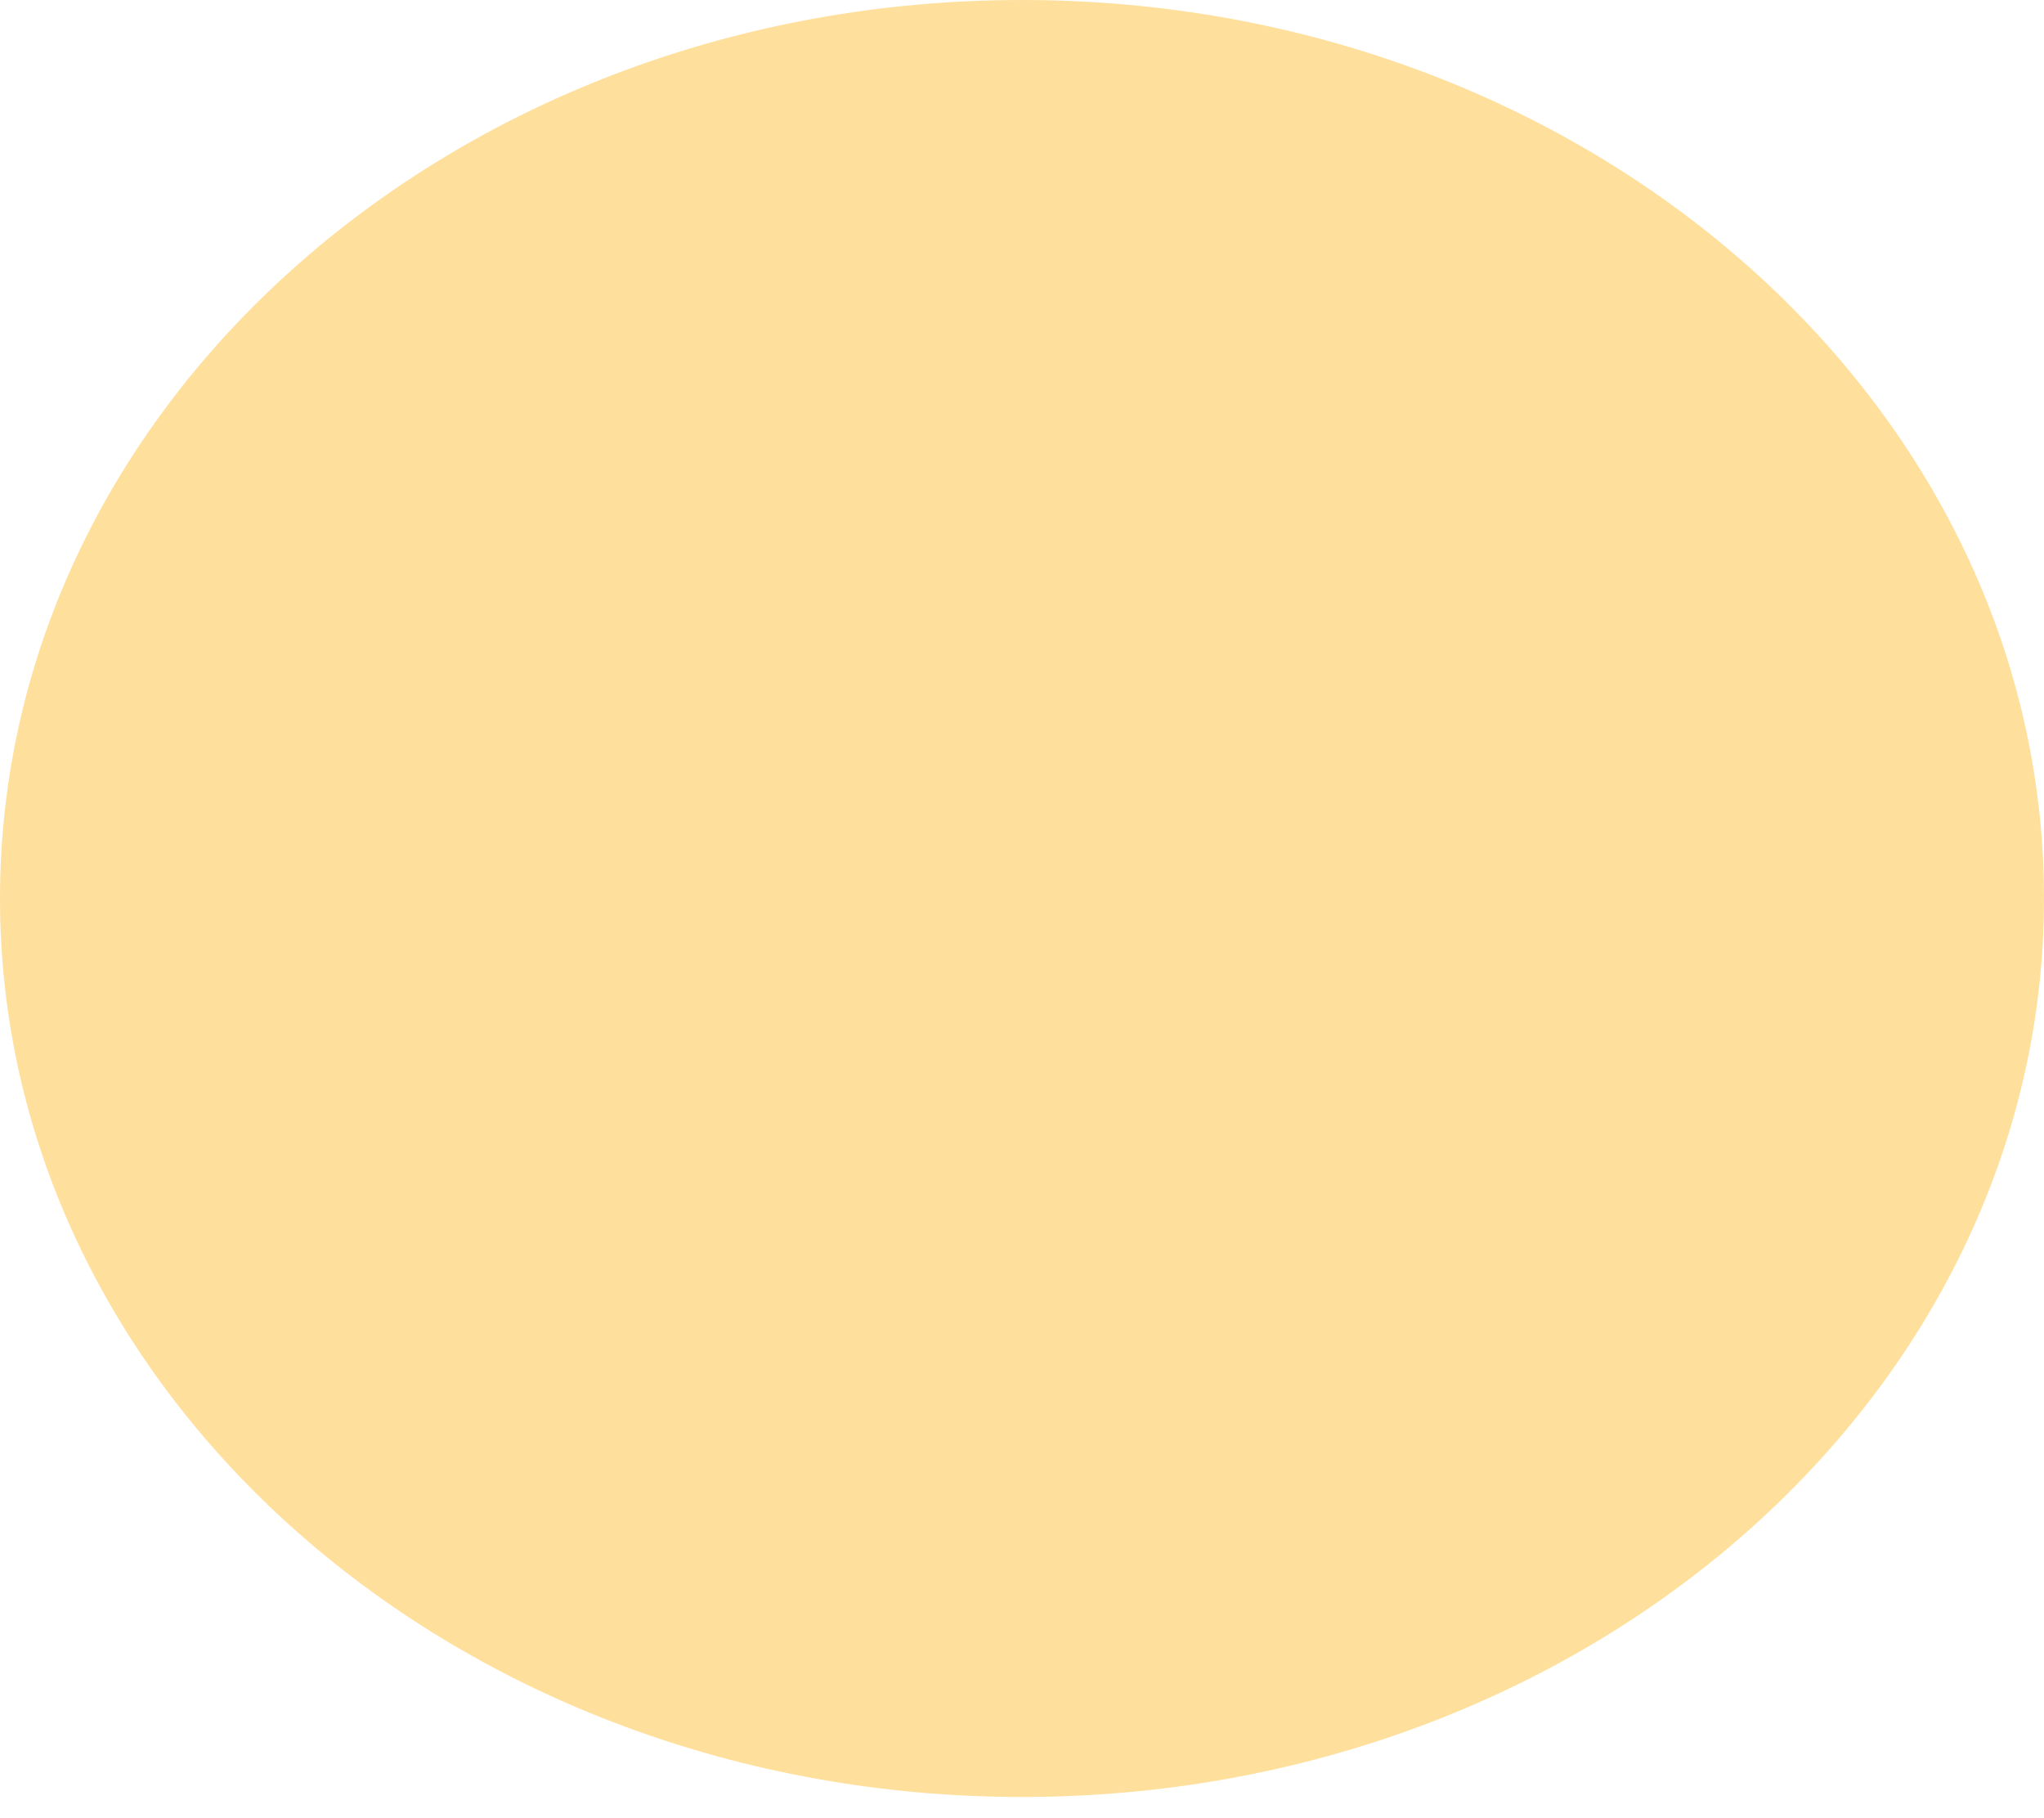
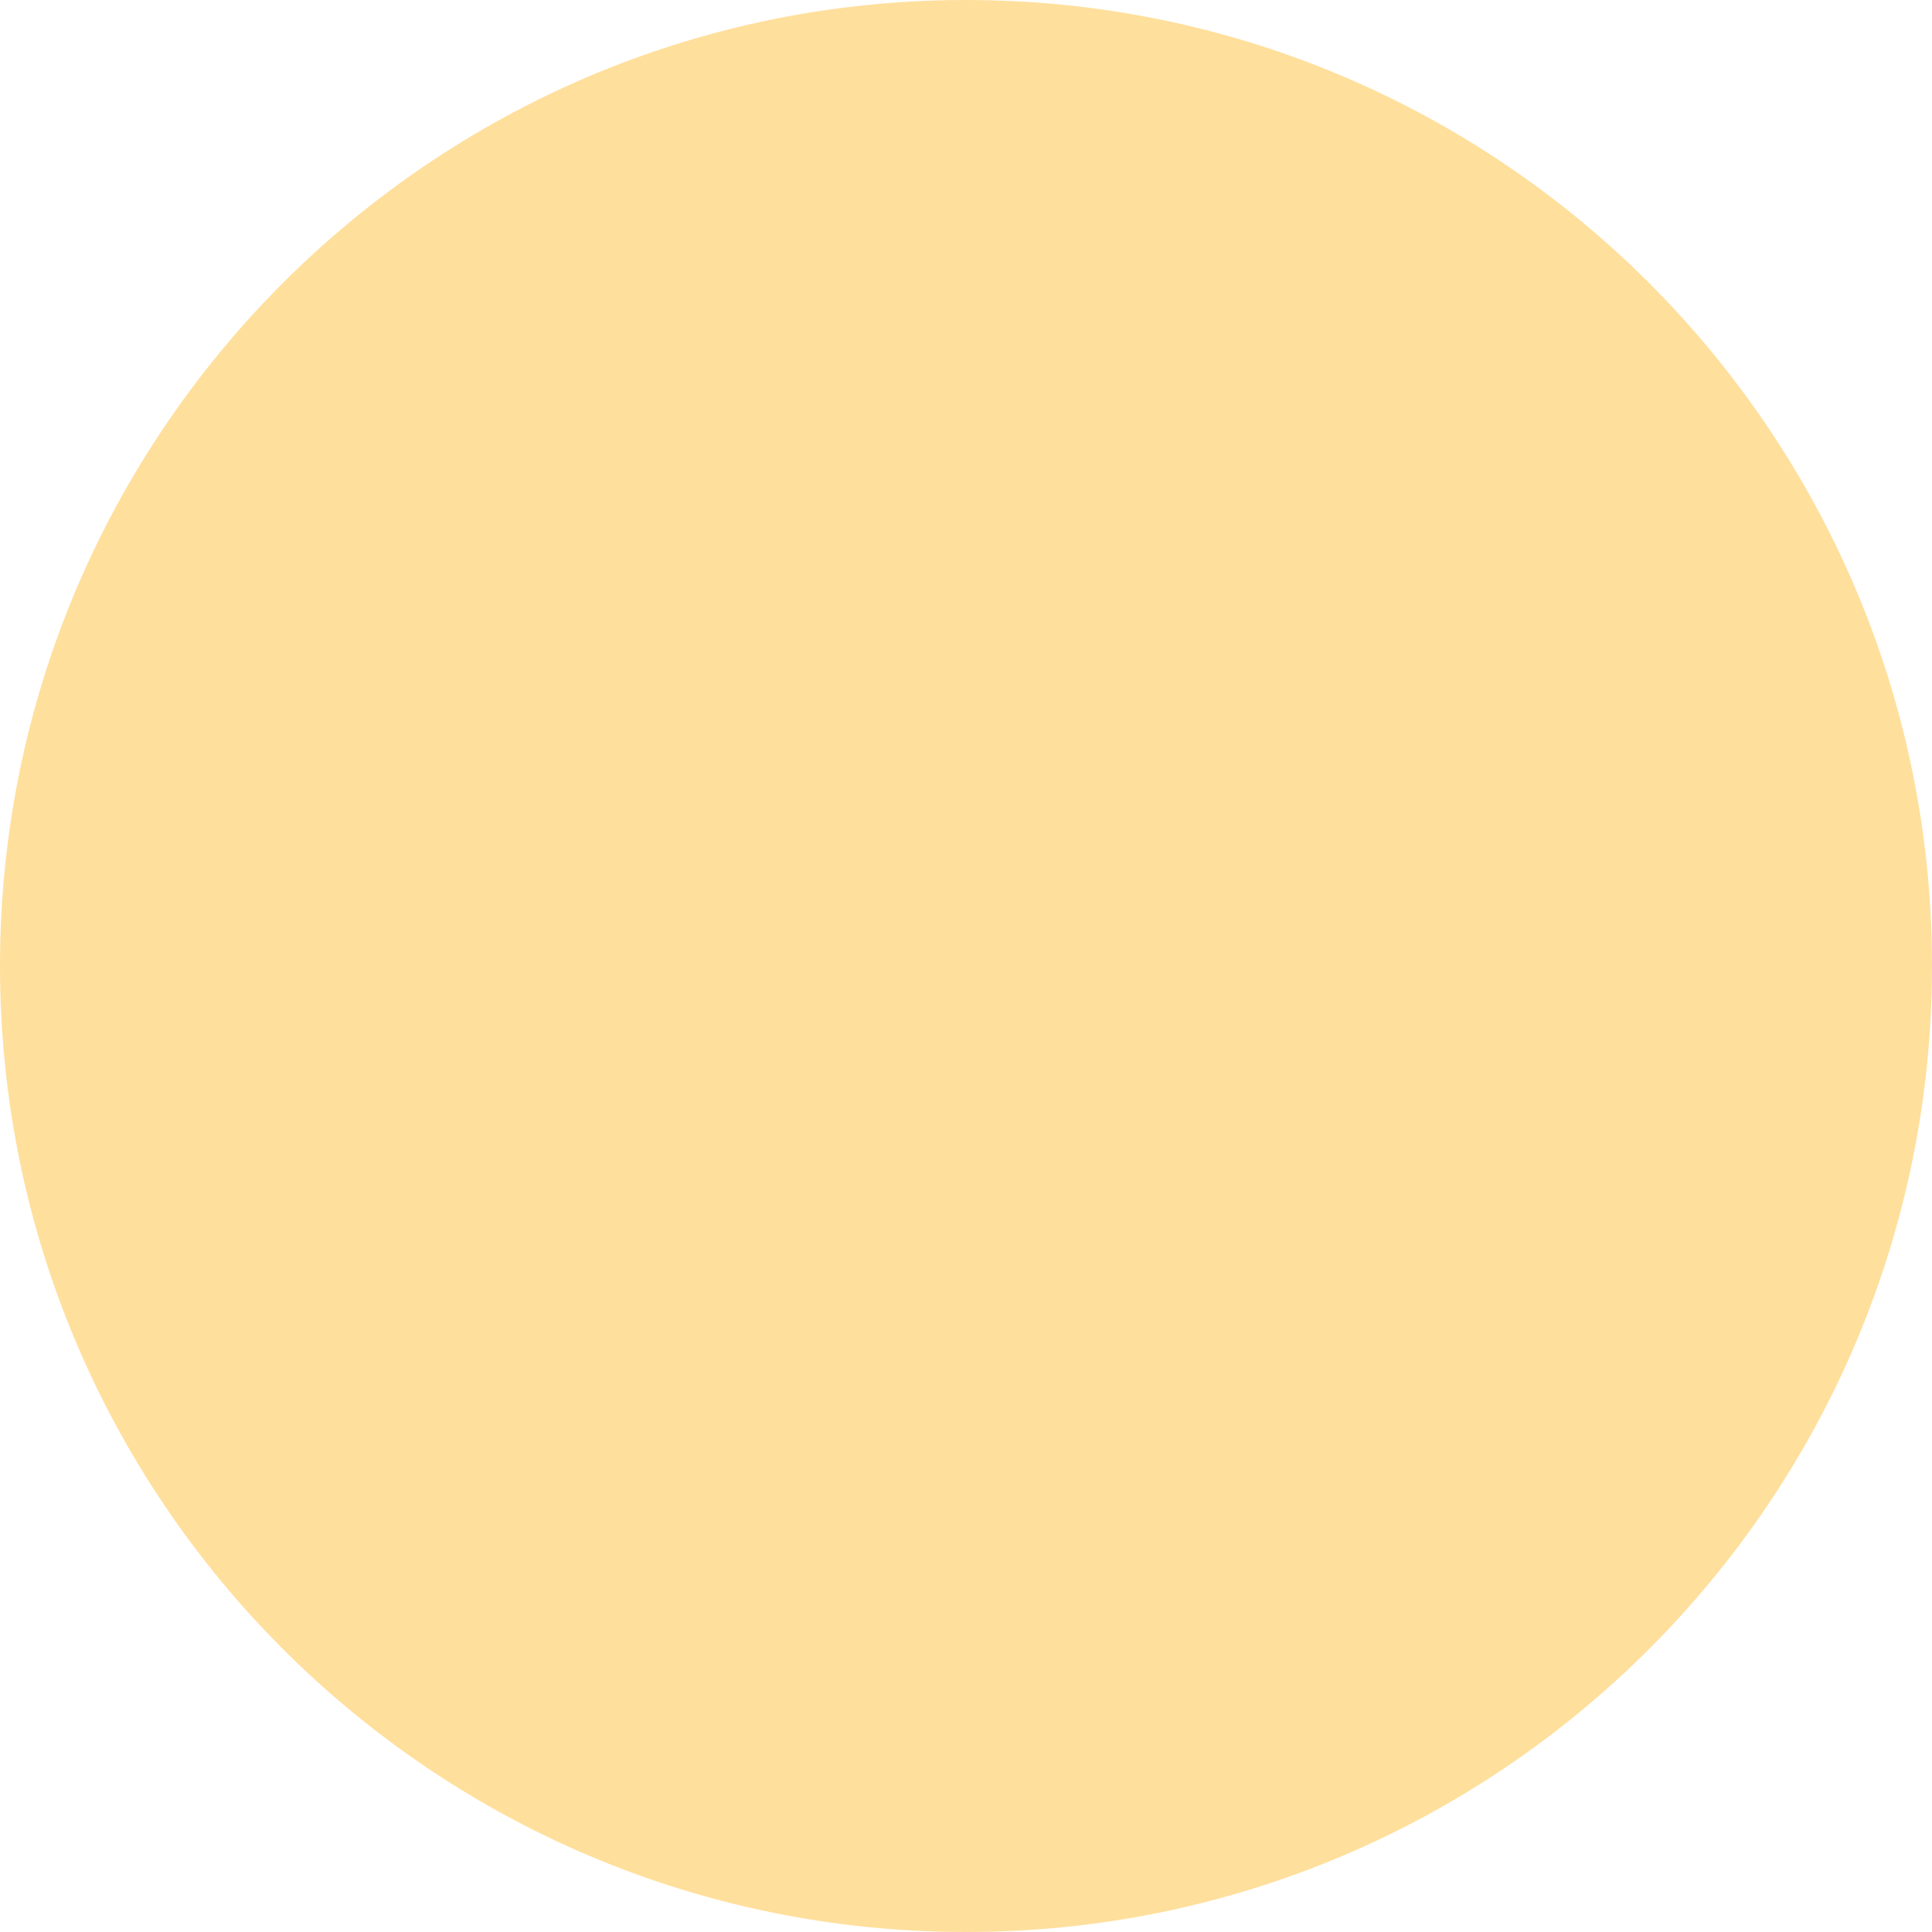
- <svg xmlns="http://www.w3.org/2000/svg" width="45" height="40" viewBox="0 0 45 40" fill="none">
-   <path d="M22.5 39.551C34.926 39.551 45 30.697 45 19.775C45 8.854 34.926 0 22.5 0C10.074 0 0 8.854 0 19.775C0 30.697 10.074 39.551 22.5 39.551Z" fill="#FFDF9C" />
+ <svg xmlns="http://www.w3.org/2000/svg" width="45" height="45" viewBox="0 0 49.5 49.5" version="1.1" id="svg3753" style="fill:none">
+   <defs id="defs3757" />
+   <ellipse id="path3777" cx="22.515" cy="24.891" rx="22.449" ry="19.911" />
+   <ellipse id="path3779" cx="38.866" cy="41.703" rx="0.231" ry="0.33" />
+   <ellipse id="path3781" cx="30.46" cy="41.638" rx="30.856" ry="28.482" />
+   <ellipse id="path3783" cx="33.46" cy="32.869" rx="0.231" ry="3.89" />
+   <ellipse id="path3785" cx="37.811" cy="34.913" rx="0.429" ry="0.527" />
+   <ellipse id="path3787" cx="39.822" cy="38.011" rx="5.934" ry="5.274" />
+   <ellipse id="path3789" cx="11.142" cy="32.506" rx="0.132" ry="0.033" />
+   <ellipse id="path3791" cx="20.636" cy="24.627" rx="20.702" ry="19.713" />
+   <ellipse id="path3793" cx="43.415" cy="44.769" rx="2.077" ry="0.56" />
+   <ellipse id="path3795" cx="22.581" cy="25.056" rx="22.581" ry="20.01" />
+   <path style="stroke-width:0.066" d="M 20.704,44.478 C 14.908,44.019 9.696,41.765 5.886,38.067 2.739,35.013 0.82,31.384 0.199,27.311 -0.043,25.73 0.001,23.305 0.301,21.644 1.72,13.789 8.518,7.362 17.328,5.55 c 1.836,-0.378 2.919,-0.482 5.057,-0.486 2.054,-0.004 2.841,0.054 4.451,0.328 5.843,0.997 11.09,4.082 14.399,8.469 1.971,2.613 3.176,5.52 3.608,8.703 0.152,1.118 0.152,3.299 0,4.417 -0.866,6.381 -4.993,11.857 -11.302,14.996 -2.49,1.239 -5.073,2.006 -8.024,2.382 -0.758,0.097 -4.061,0.178 -4.813,0.118 z" id="path3799" />
+   <path style="stroke-width:0.066" d="M 20.704,44.478 C 14.908,44.019 9.696,41.765 5.886,38.067 2.739,35.013 0.82,31.384 0.199,27.311 -0.043,25.73 0.001,23.305 0.301,21.644 1.72,13.789 8.518,7.362 17.328,5.55 c 1.836,-0.378 2.919,-0.482 5.057,-0.486 2.054,-0.004 2.841,0.054 4.451,0.328 5.843,0.997 11.09,4.082 14.399,8.469 1.971,2.613 3.176,5.52 3.608,8.703 0.152,1.118 0.152,3.299 0,4.417 -0.866,6.381 -4.993,11.857 -11.302,14.996 -2.49,1.239 -5.073,2.006 -8.024,2.382 -0.758,0.097 -4.061,0.178 -4.813,0.118 z" id="path3801" />
+   <path style="stroke-width:0.066" d="M 20.704,44.478 C 14.908,44.019 9.696,41.765 5.886,38.067 2.739,35.013 0.82,31.384 0.199,27.311 -0.043,25.73 0.001,23.305 0.301,21.644 1.72,13.789 8.518,7.362 17.328,5.55 c 1.836,-0.378 2.919,-0.482 5.057,-0.486 2.054,-0.004 2.841,0.054 4.451,0.328 5.843,0.997 11.09,4.082 14.399,8.469 1.971,2.613 3.176,5.52 3.608,8.703 0.152,1.118 0.152,3.299 0,4.417 -0.866,6.381 -4.993,11.857 -11.302,14.996 -2.49,1.239 -5.073,2.006 -8.024,2.382 -0.758,0.097 -4.061,0.178 -4.813,0.118 z" id="path3803" />
+   <circle style="fill:#ffdf9c;stroke-width:1.1" id="path4533" cx="24.75" cy="24.75" r="24.75" />
</svg>
